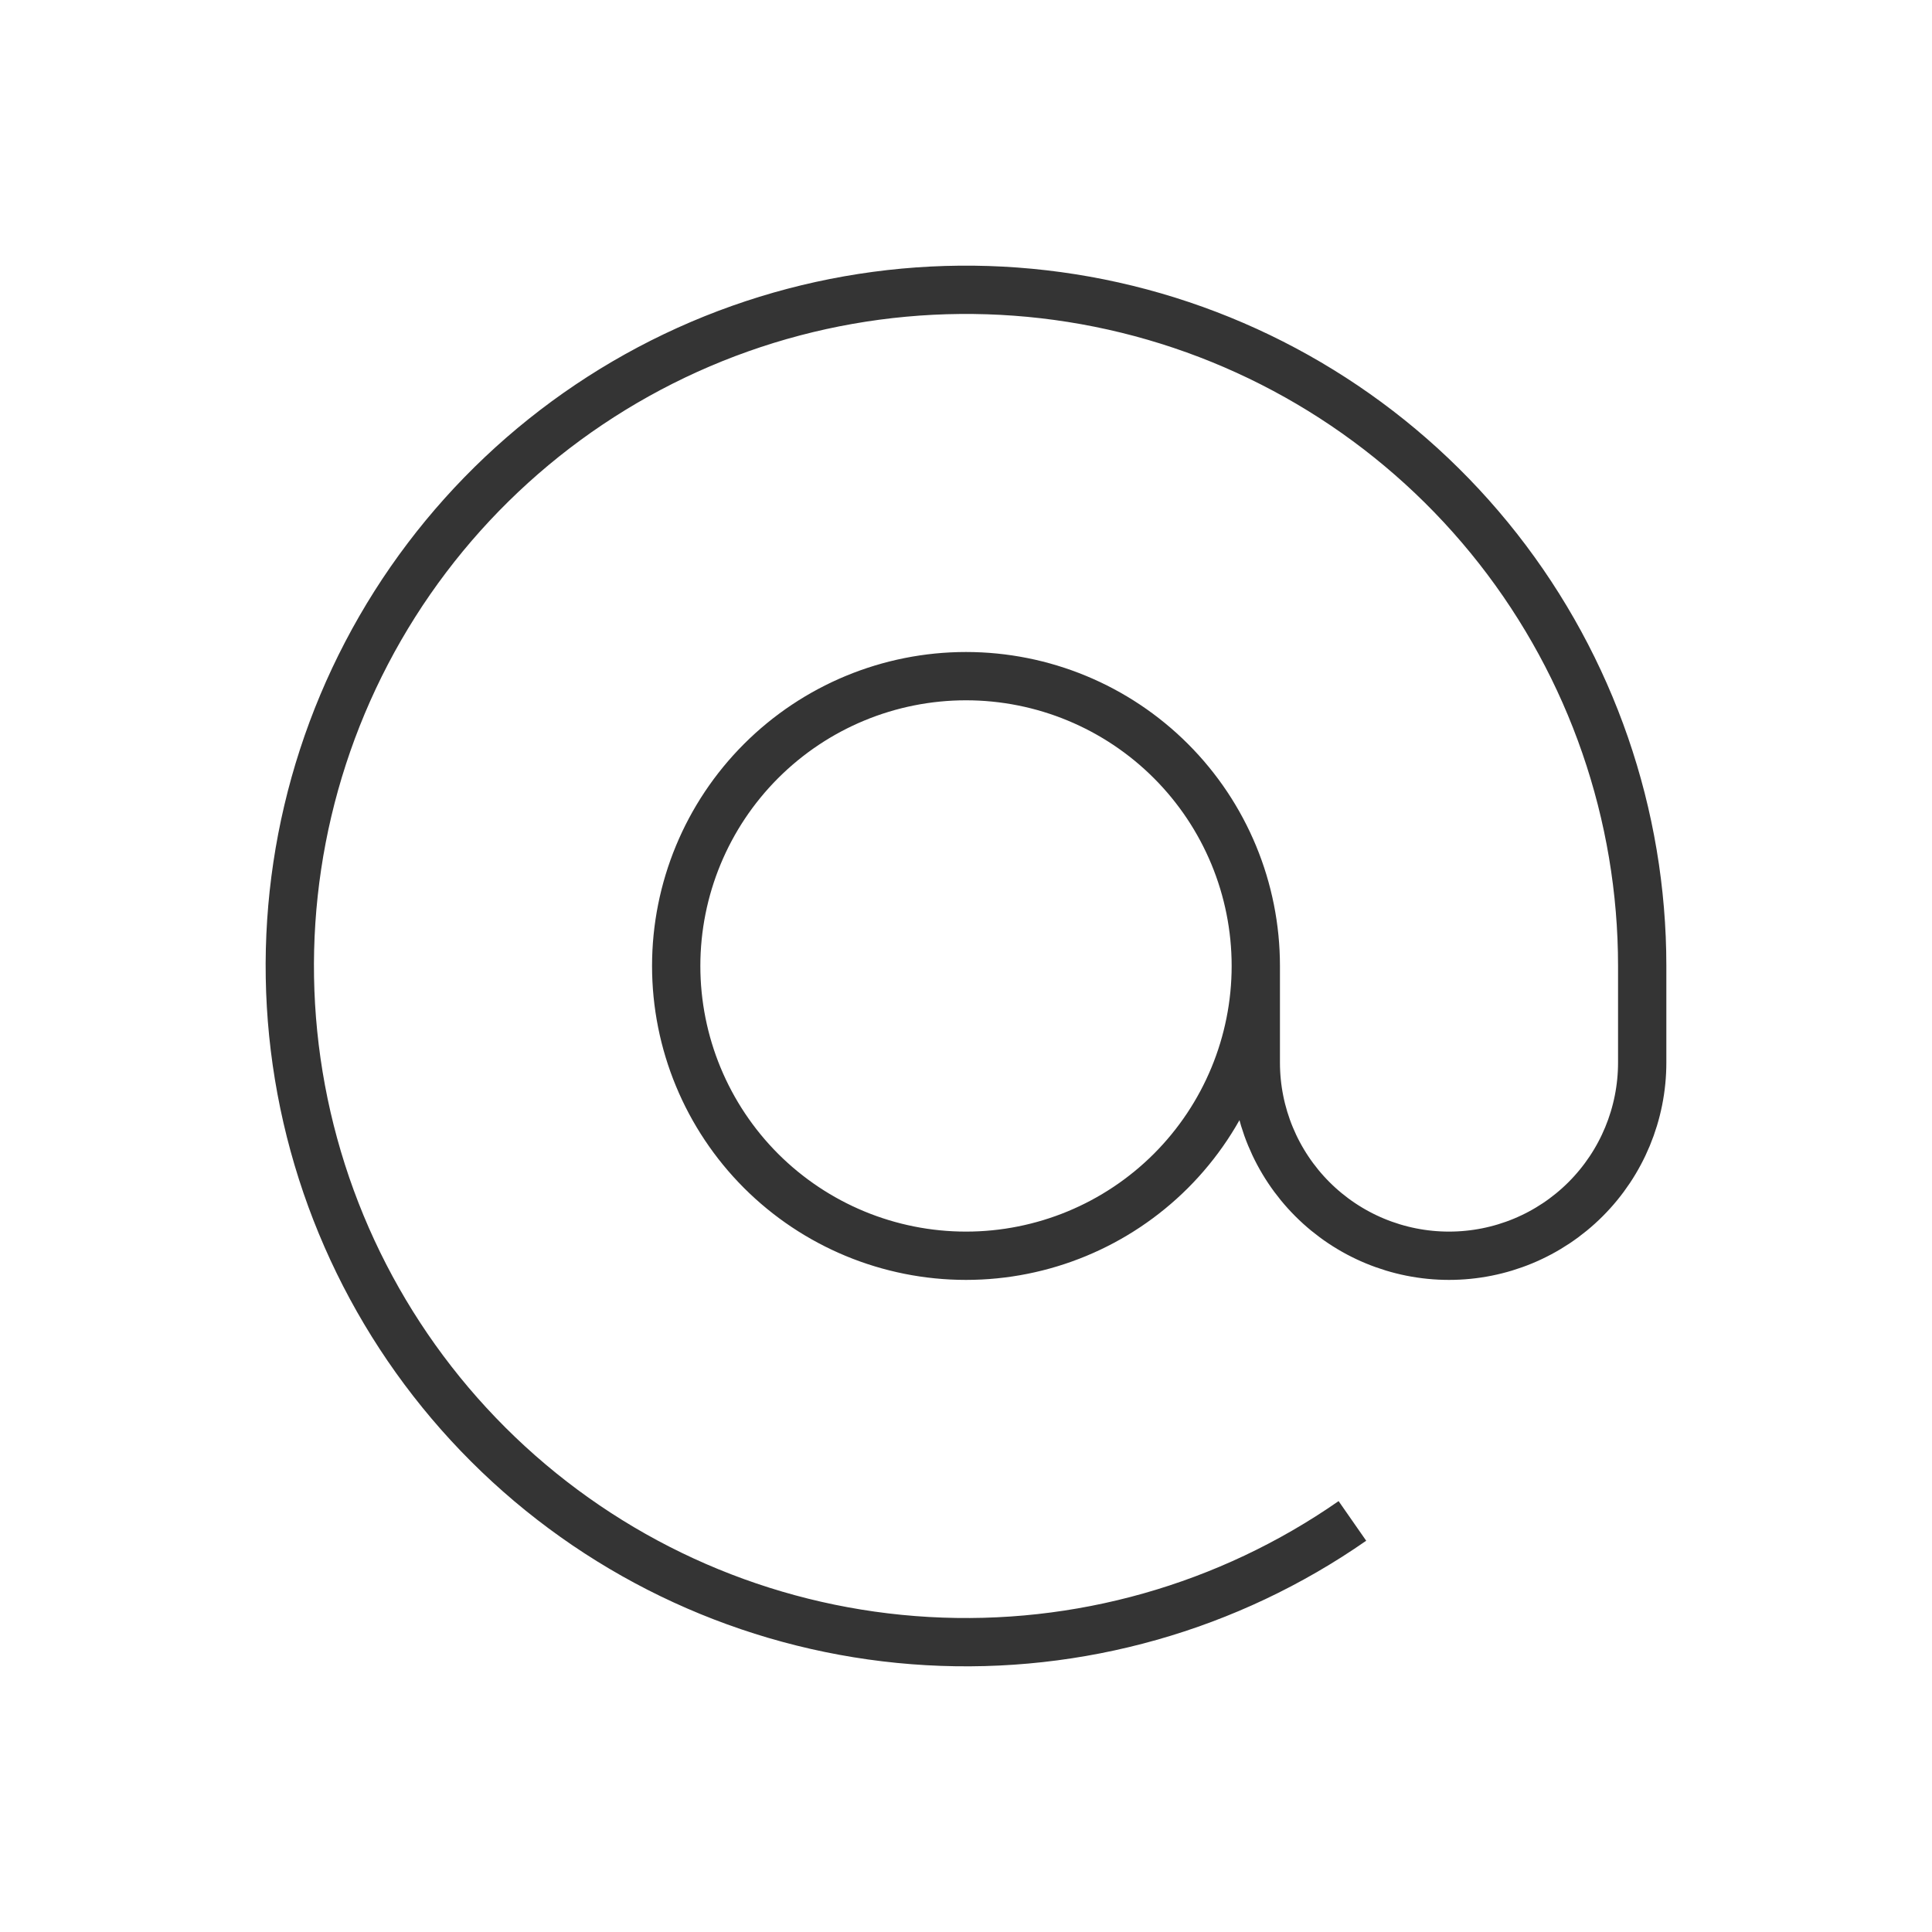
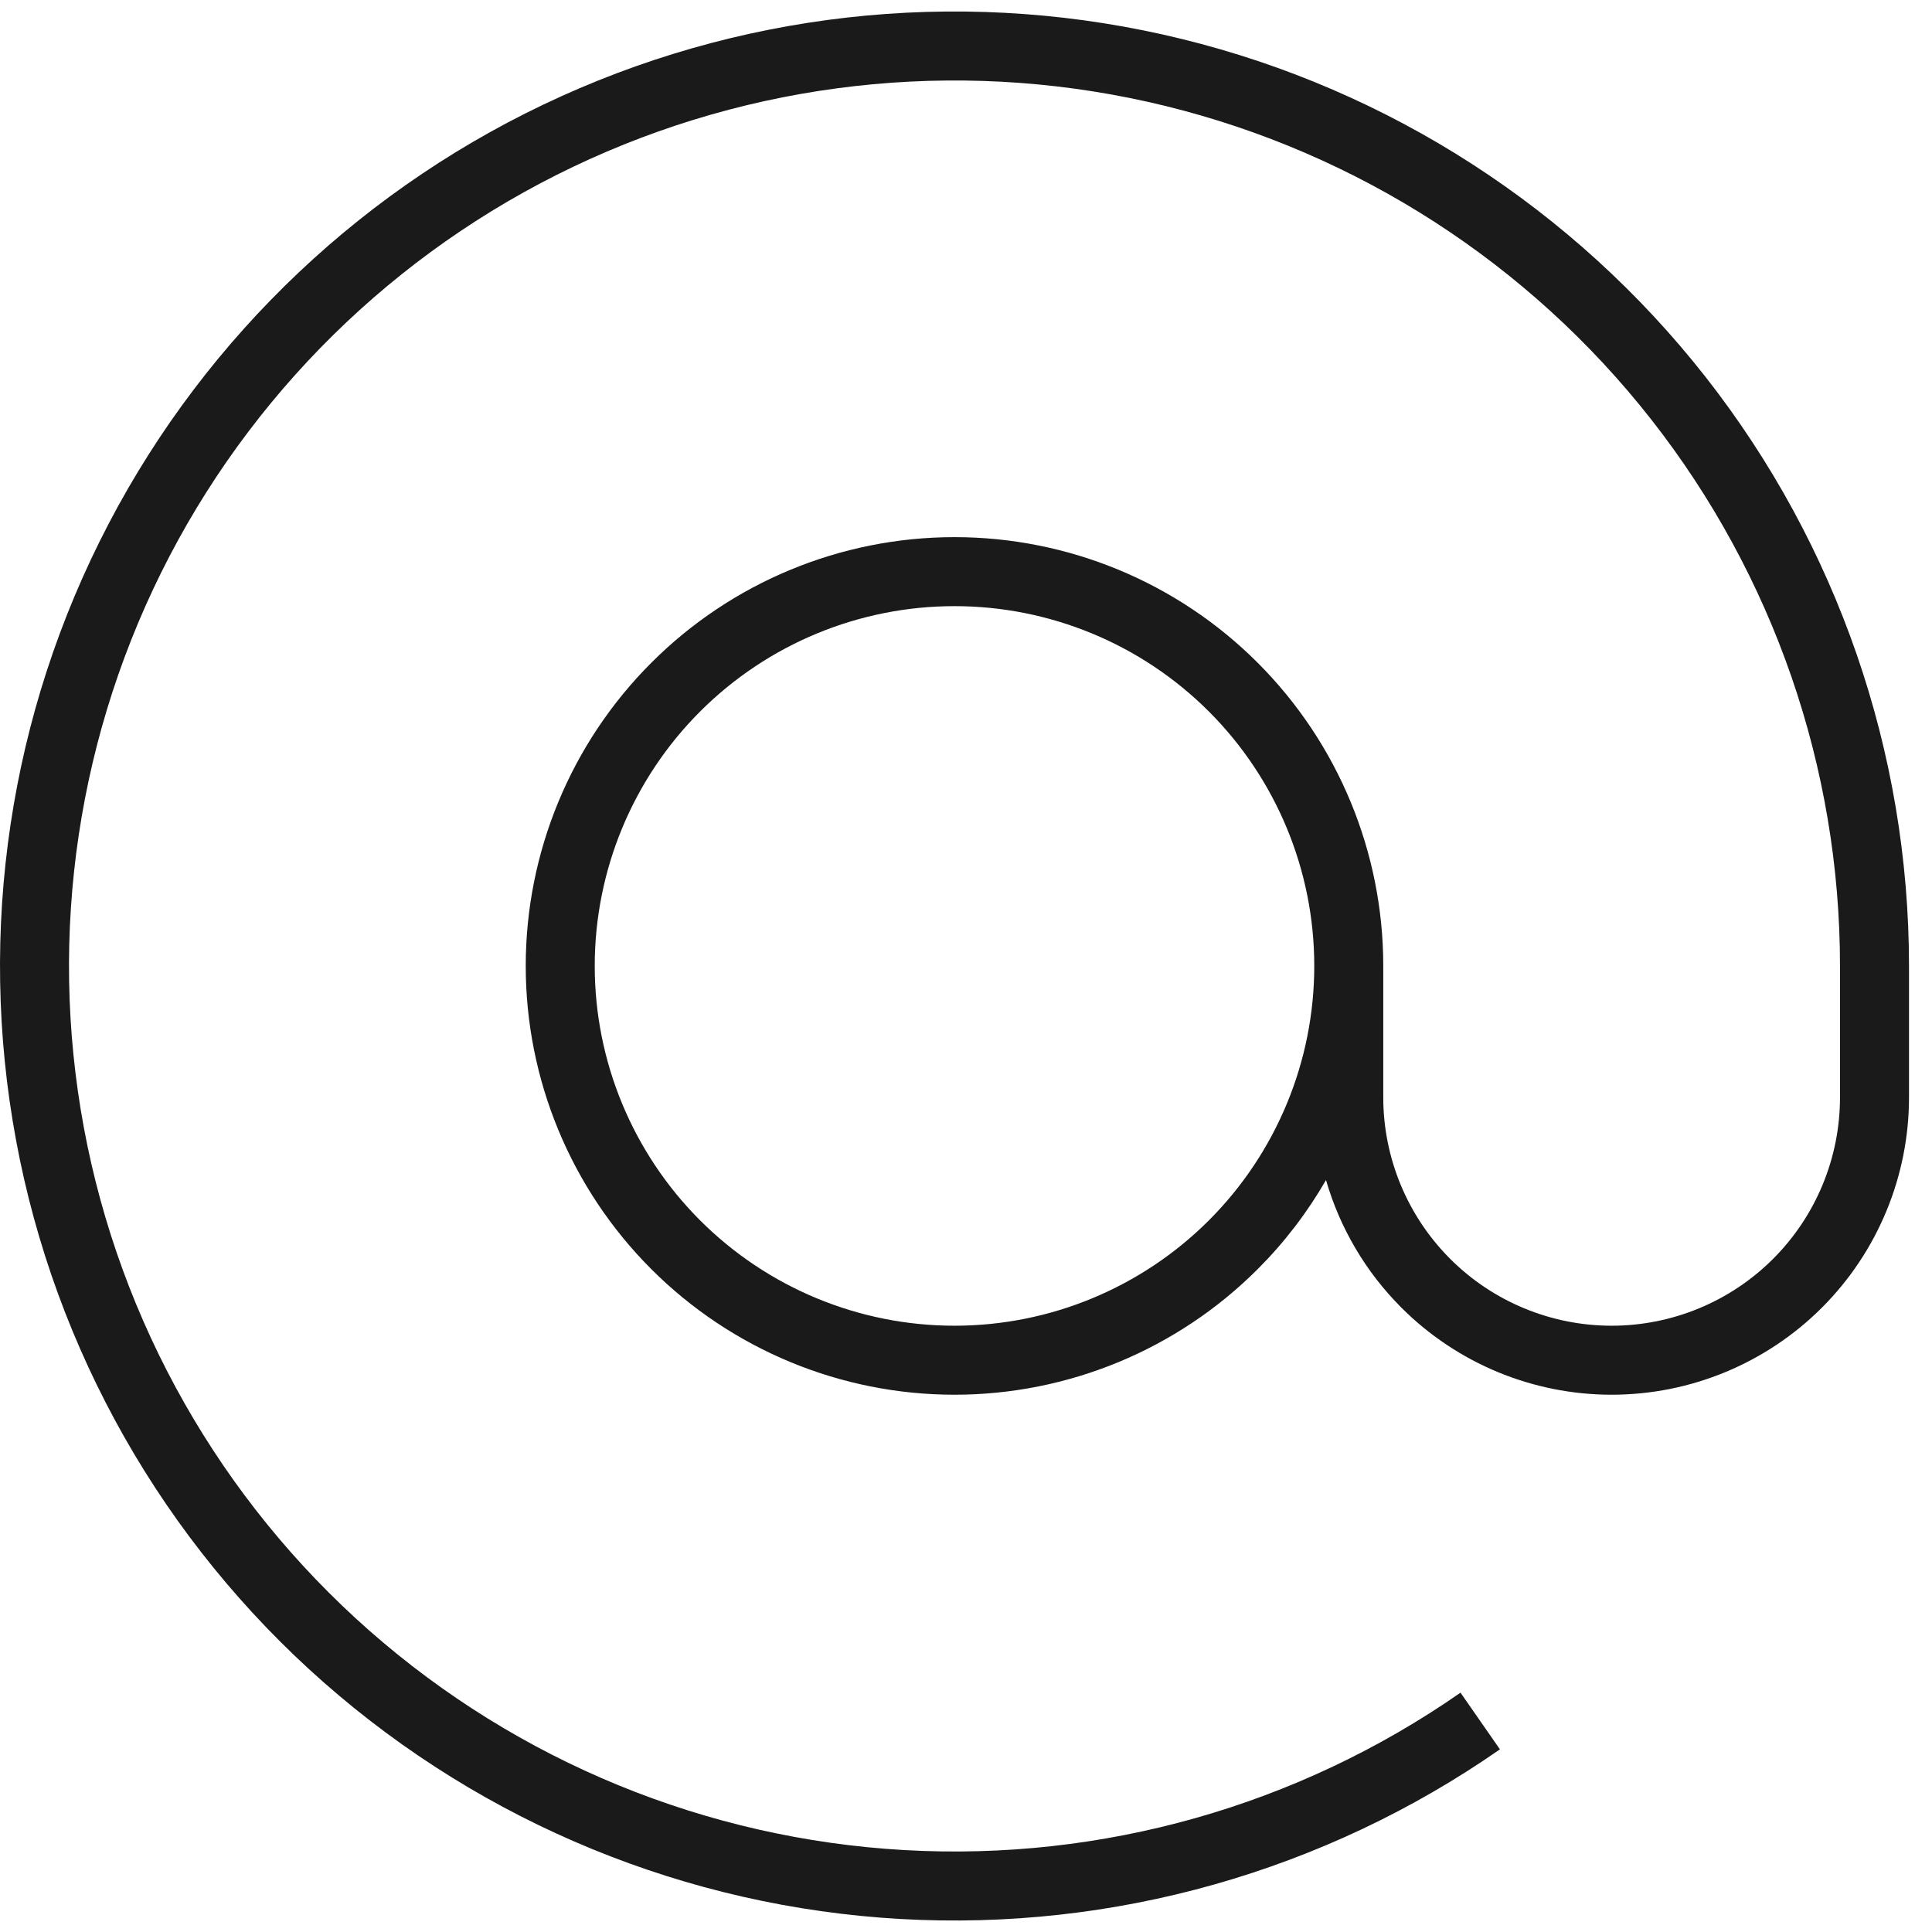
- <svg xmlns="http://www.w3.org/2000/svg" width="40" height="40" viewBox="0 0 40 40" fill="none">
-   <path d="M26 19.999V21.999C26 23.06 26.421 24.077 27.172 24.828C27.922 25.578 28.939 25.999 30 25.999C31.061 25.999 32.078 25.578 32.828 24.828C33.579 24.077 34 23.06 34 21.999V19.999C34 16.866 32.949 13.825 31.016 11.36C29.082 8.895 26.378 7.15 23.336 6.403C20.294 5.657 17.089 5.952 14.234 7.242C11.38 8.533 9.04 10.743 7.59 13.52C6.14 16.296 5.663 19.479 6.236 22.559C6.809 25.639 8.398 28.438 10.749 30.508C13.1 32.578 16.077 33.8 19.205 33.977C22.332 34.155 25.429 33.279 28 31.489M26 19.999C26 21.59 25.368 23.116 24.243 24.242C23.117 25.367 21.591 25.999 20 25.999C18.409 25.999 16.883 25.367 15.757 24.242C14.632 23.116 14 21.59 14 19.999C14 18.408 14.632 16.882 15.757 15.757C16.883 14.631 18.409 13.999 20 13.999C21.591 13.999 23.117 14.631 24.243 15.757C25.368 16.882 26 18.408 26 19.999V19.999Z" stroke="#343434" />
+ <svg xmlns="http://www.w3.org/2000/svg" width="42" height="42" viewBox="0 0 42 42" fill="none">
+   <path fill-rule="evenodd" clip-rule="evenodd" d="M12.204 2.092C16.435 0.179 21.185 -0.259 25.694 0.848C30.203 1.954 34.211 4.541 37.077 8.194C39.942 11.847 41.5 16.356 41.5 20.999V23.856C41.5 25.57 40.819 27.215 39.607 28.427C38.394 29.639 36.75 30.32 35.036 30.32C33.321 30.32 31.677 29.639 30.465 28.427C29.686 27.648 29.127 26.692 28.826 25.653C28.422 26.355 27.924 27.007 27.341 27.59C25.593 29.338 23.222 30.32 20.75 30.32C18.278 30.32 15.907 29.338 14.159 27.59C12.411 25.842 11.429 23.471 11.429 20.999C11.429 18.527 12.411 16.156 14.159 14.408C15.907 12.659 18.278 11.677 20.75 11.677C23.222 11.677 25.593 12.659 27.341 14.408C29.089 16.156 30.071 18.527 30.071 20.999V23.856C30.071 25.172 30.595 26.435 31.525 27.366C32.456 28.297 33.719 28.82 35.036 28.82C36.352 28.82 37.615 28.297 38.546 27.366C39.477 26.435 40 25.172 40 23.856V20.999C40 16.692 38.555 12.509 35.897 9.12C33.238 5.73 29.52 3.331 25.337 2.304C21.154 1.278 16.747 1.684 12.822 3.458C8.897 5.232 5.68 8.271 3.686 12.089C1.693 15.908 1.037 20.284 1.824 24.519C2.612 28.753 4.797 32.602 8.029 35.448C11.262 38.294 15.356 39.974 19.657 40.219C23.957 40.464 28.215 39.259 31.75 36.797L32.607 38.029C28.797 40.682 24.207 41.98 19.572 41.717C14.936 41.453 10.523 39.642 7.038 36.574C3.553 33.506 1.198 29.358 0.35 24.793C-0.499 20.228 0.208 15.511 2.357 11.395C4.506 7.28 7.973 4.004 12.204 2.092ZM28.571 20.999C28.571 18.924 27.747 16.935 26.281 15.468C24.814 14.001 22.824 13.177 20.75 13.177C18.676 13.177 16.686 14.001 15.219 15.468C13.753 16.935 12.929 18.924 12.929 20.999C12.929 23.073 13.753 25.062 15.219 26.529C16.686 27.996 18.676 28.82 20.75 28.82C22.824 28.82 24.814 27.996 26.281 26.529C27.747 25.062 28.571 23.073 28.571 20.999Z" fill="#1A1A1A" />
</svg>
